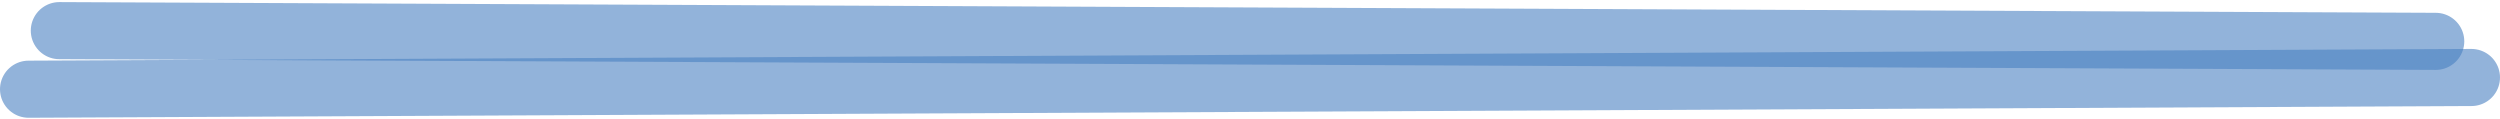
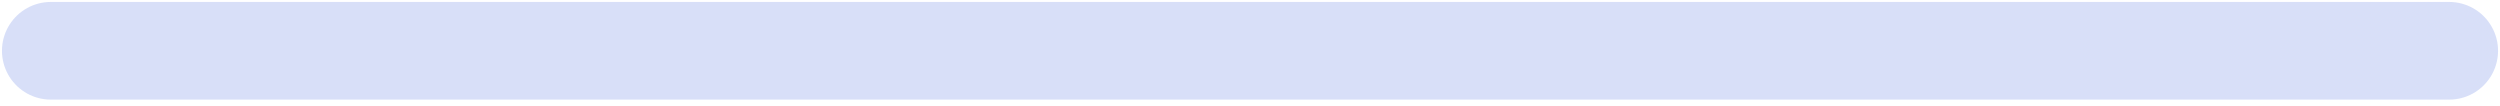
- <svg xmlns="http://www.w3.org/2000/svg" width="613" height="29" viewBox="0 0 613 29" fill="none">
-   <path opacity="0.6" d="M7 21.874L606 19" stroke="#4980C1" stroke-width="14" stroke-linecap="round" />
-   <path opacity="0.6" d="M14.547 7.512L305.894 8.827L597.241 10.141" stroke="#4980C1" stroke-width="14" stroke-linecap="round" />
+ <svg xmlns="http://www.w3.org/2000/svg" width="640" height="27" viewBox="0 0 640 27" fill="none">
+   <path opacity="0.6" d="M13 13H320H627" stroke="#BECAF3" stroke-width="25" stroke-linecap="round" />
</svg>
